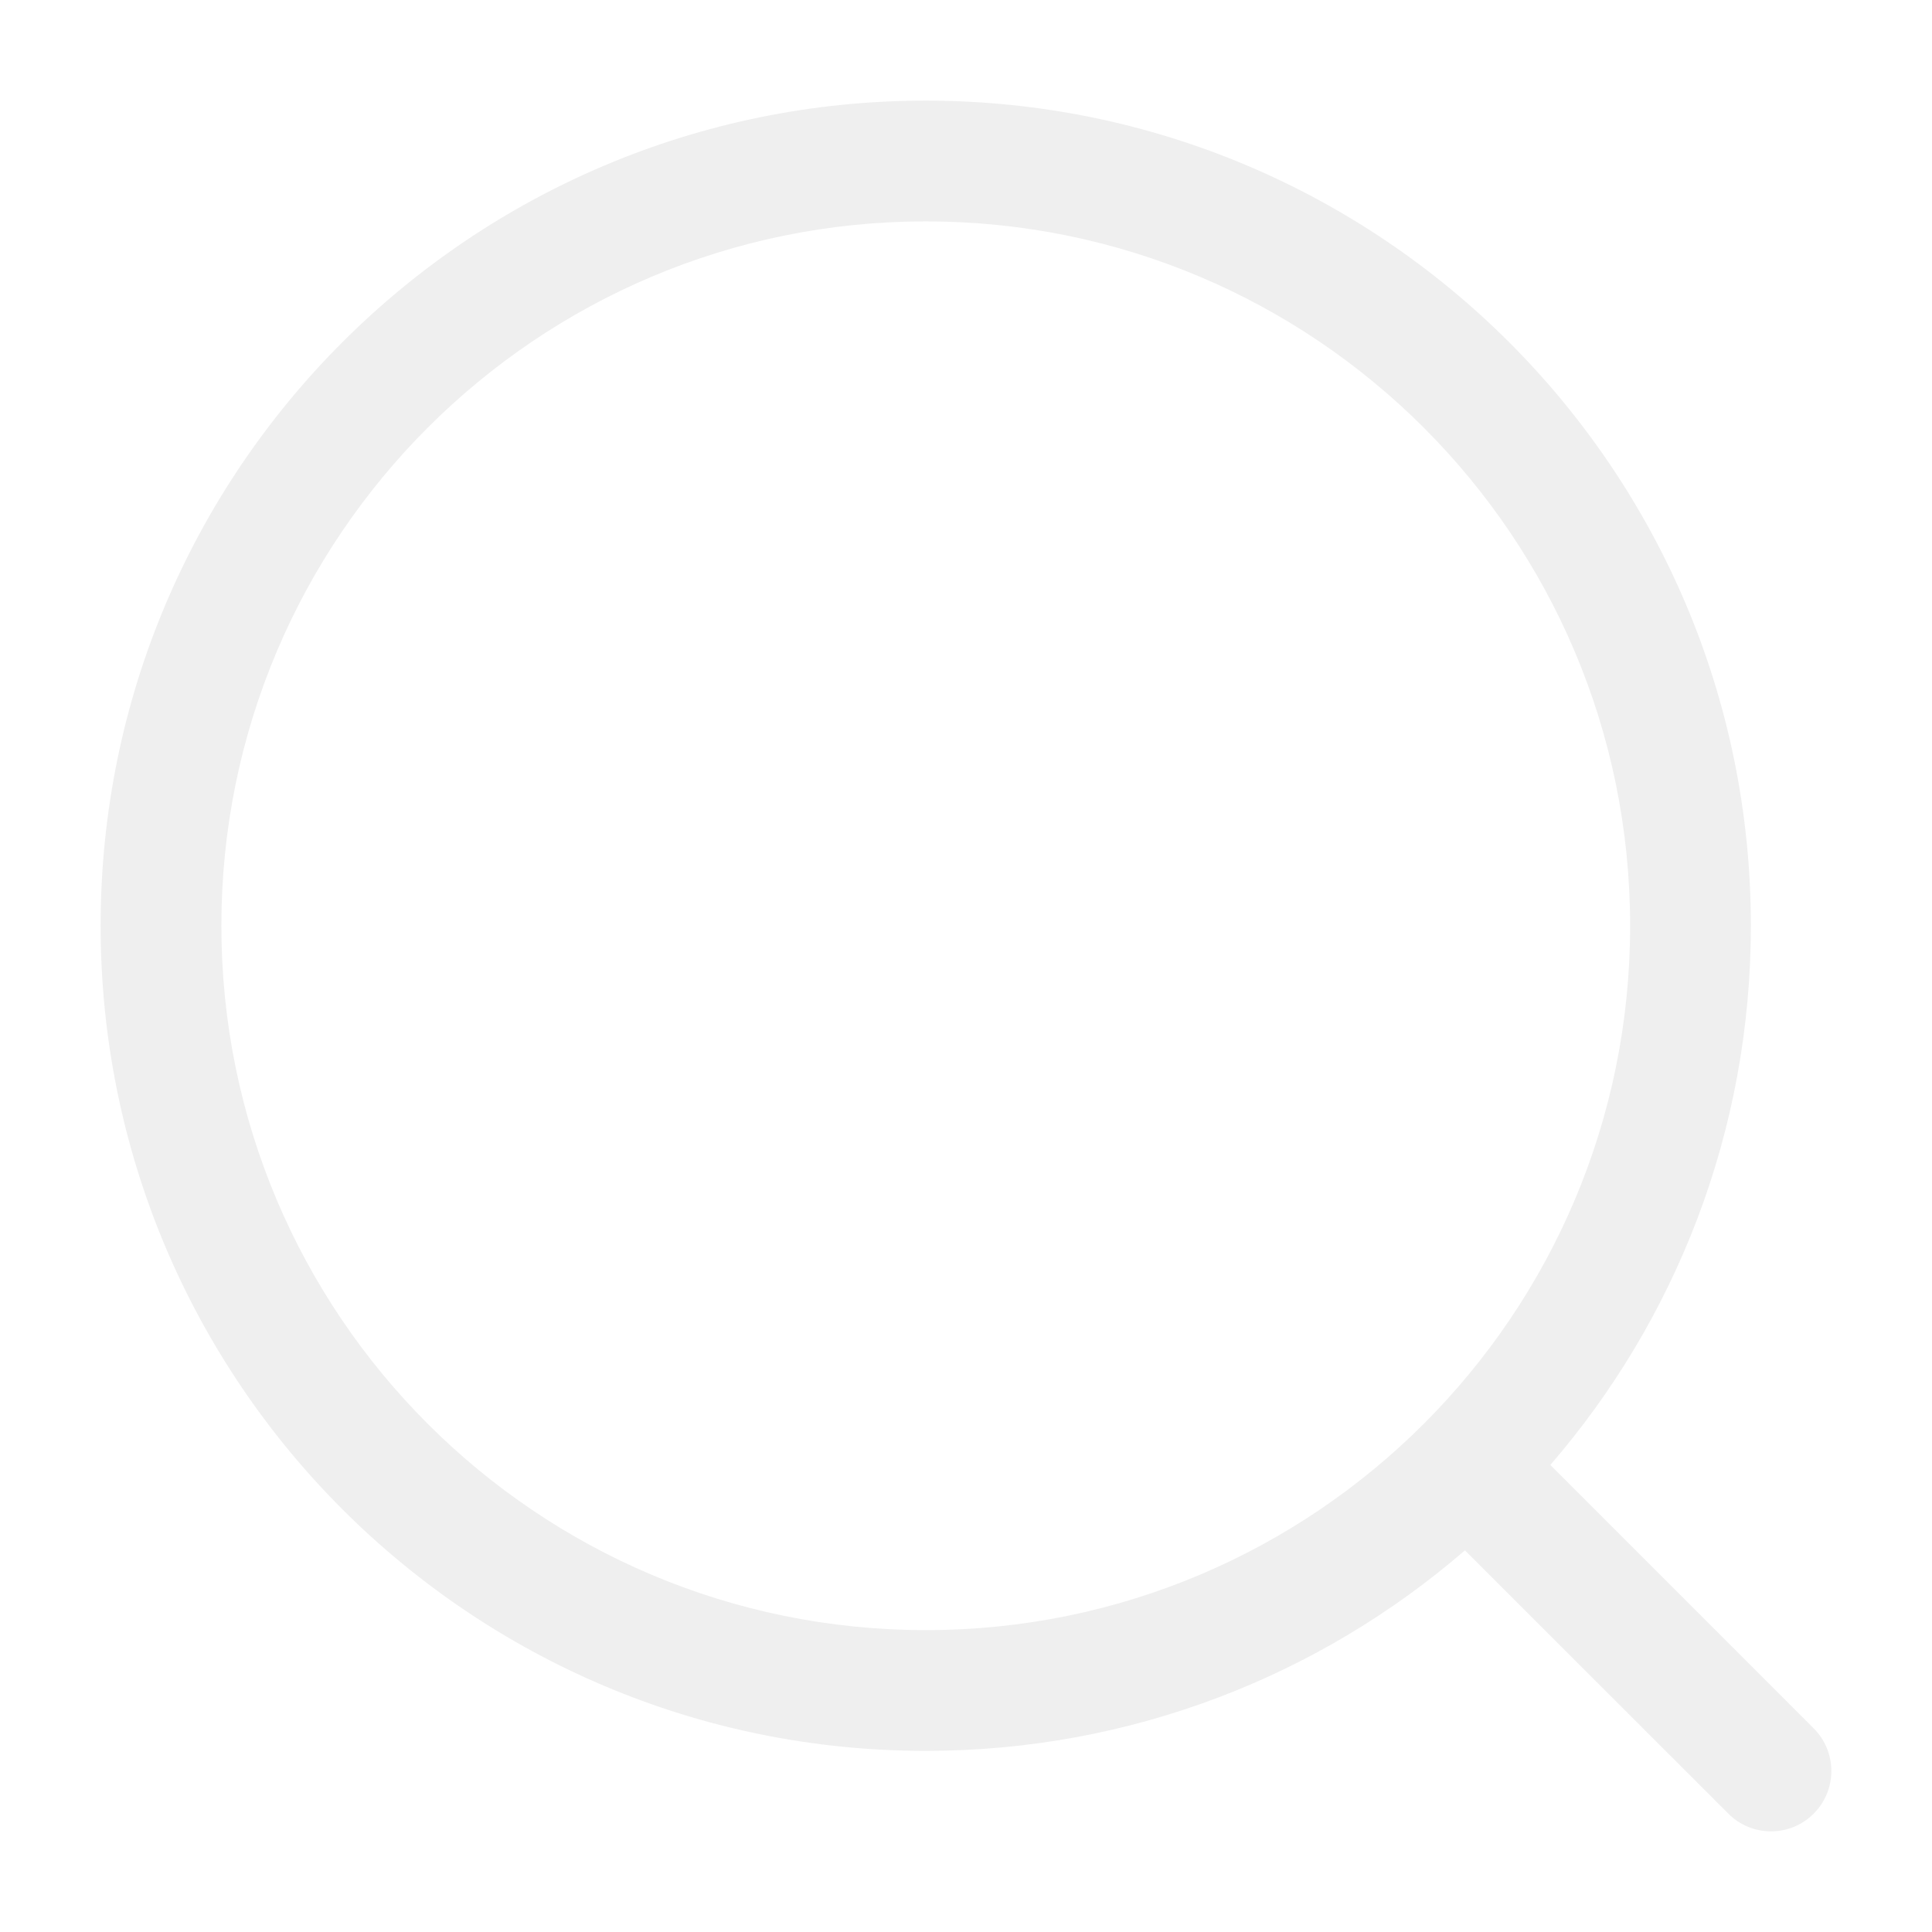
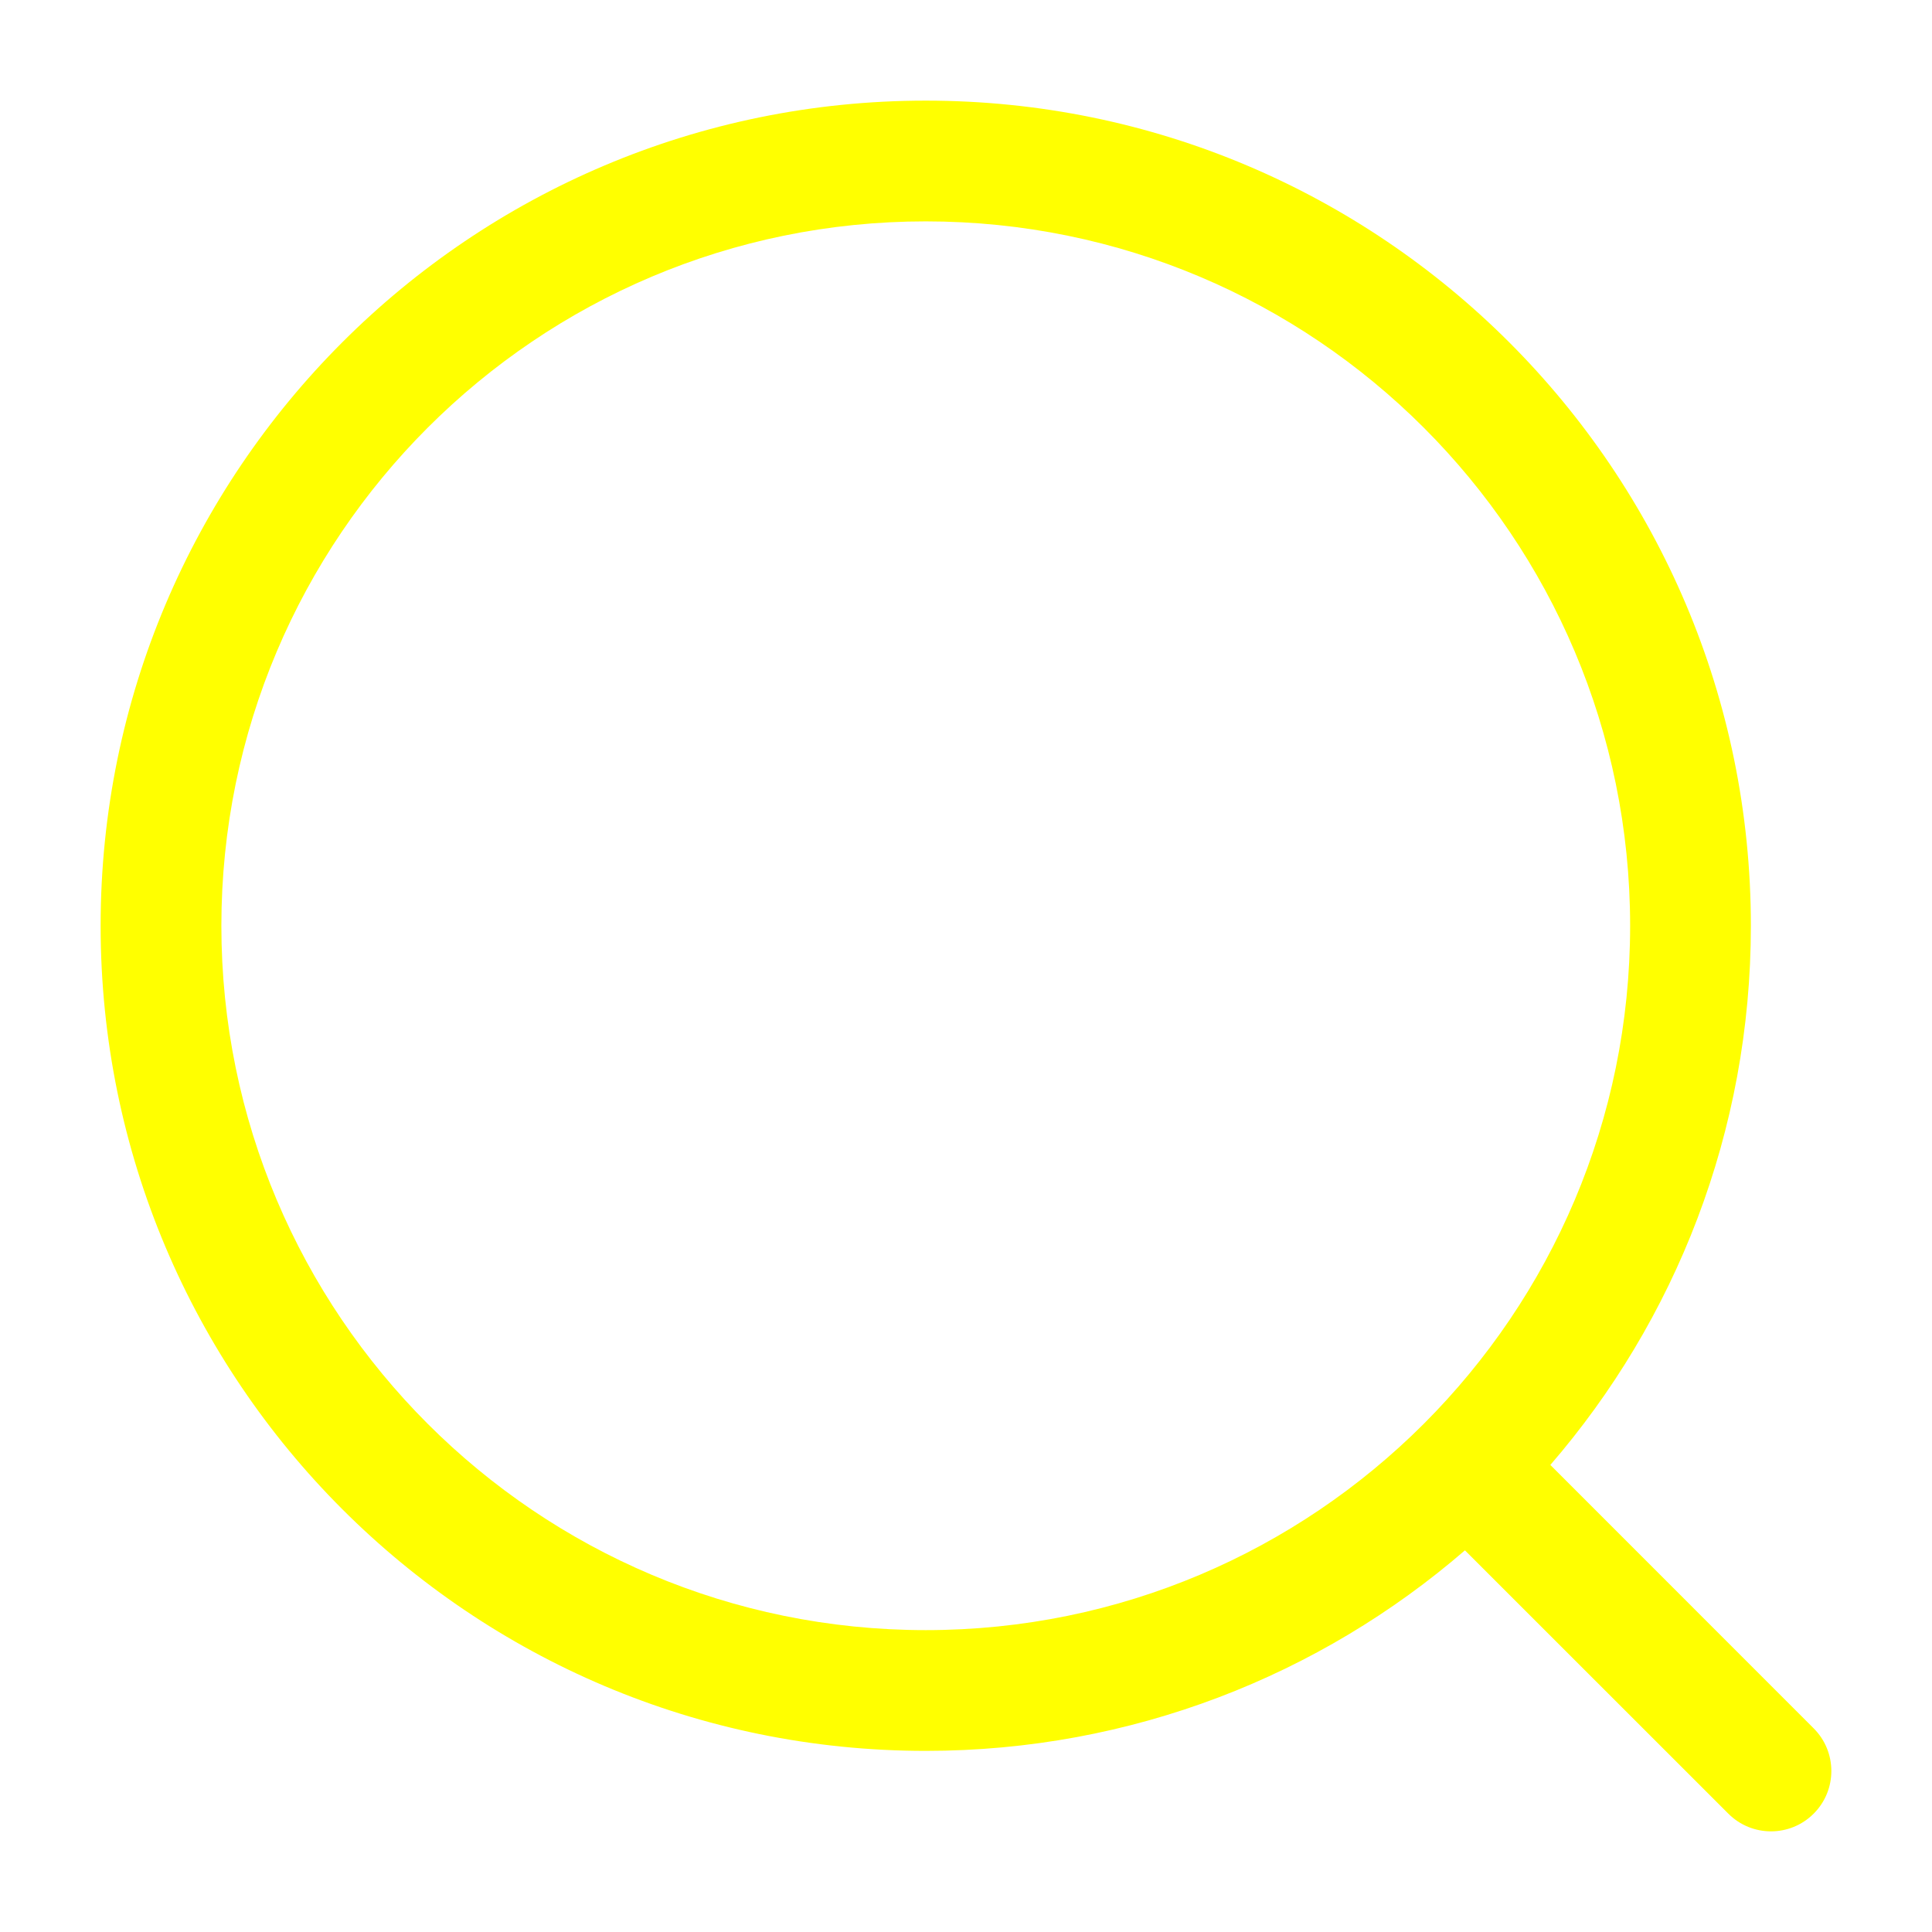
<svg xmlns="http://www.w3.org/2000/svg" width="24" height="24" viewBox="0 0 24 24" fill="none">
-   <path fill-rule="evenodd" clip-rule="evenodd" d="M11.5 2.75C6.668 2.75 2.75 6.668 2.75 11.5C2.75 16.332 6.668 20.25 11.5 20.25C16.332 20.25 20.25 16.332 20.25 11.5C20.25 6.668 16.332 2.75 11.5 2.75ZM1.25 11.5C1.25 5.839 5.839 1.25 11.5 1.25C17.161 1.25 21.75 5.839 21.75 11.5C21.75 14.06 20.811 16.402 19.259 18.198L22.53 21.47C22.823 21.763 22.823 22.237 22.53 22.53C22.237 22.823 21.763 22.823 21.47 22.53L18.198 19.259C16.402 20.811 14.06 21.75 11.5 21.75C5.839 21.75 1.25 17.161 1.25 11.5Z" fill="#EFEFEF" />
+   <path fill-rule="evenodd" clip-rule="evenodd" d="M11.5 2.75C6.668 2.75 2.75 6.668 2.75 11.5C2.75 16.332 6.668 20.25 11.5 20.25C16.332 20.25 20.25 16.332 20.25 11.5C20.25 6.668 16.332 2.75 11.5 2.75ZM1.25 11.5C1.25 5.839 5.839 1.25 11.5 1.25C17.161 1.25 21.75 5.839 21.75 11.5C21.75 14.06 20.811 16.402 19.259 18.198L22.53 21.47C22.823 21.763 22.823 22.237 22.53 22.53C22.237 22.823 21.763 22.823 21.47 22.53L18.198 19.259C16.402 20.811 14.06 21.75 11.5 21.75C5.839 21.75 1.25 17.161 1.25 11.5Z" fill="yellow" />
</svg>
